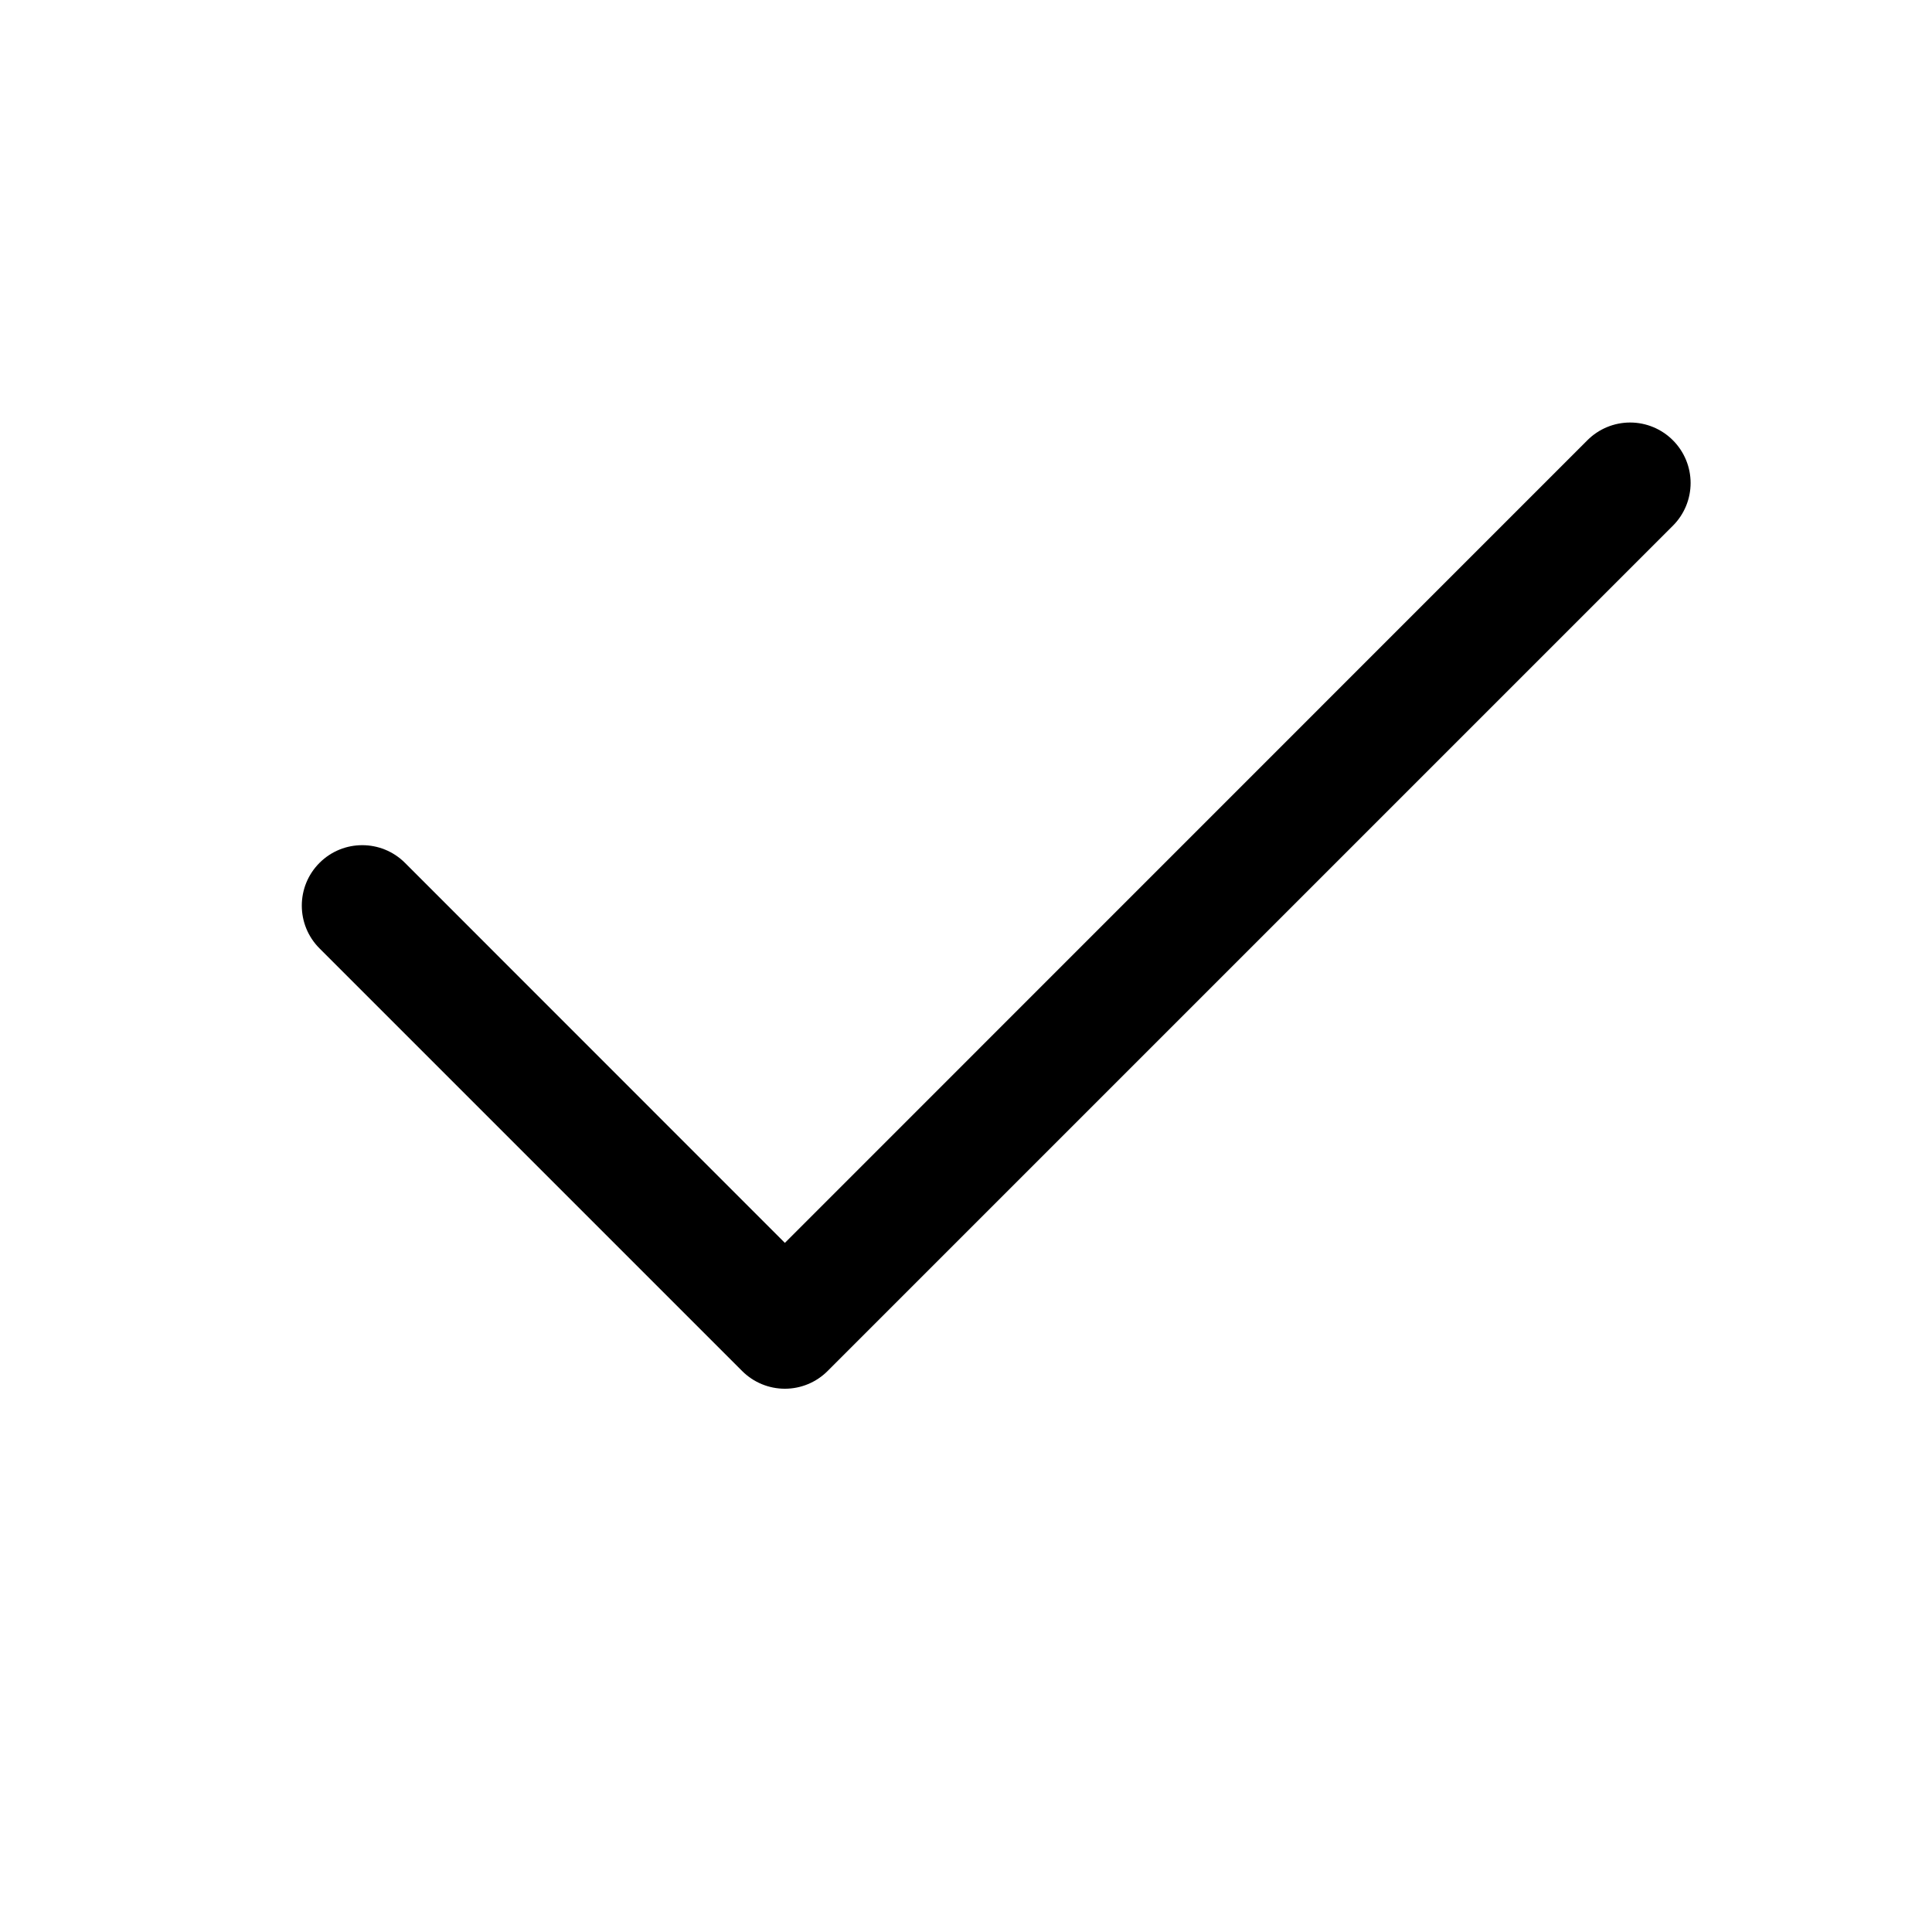
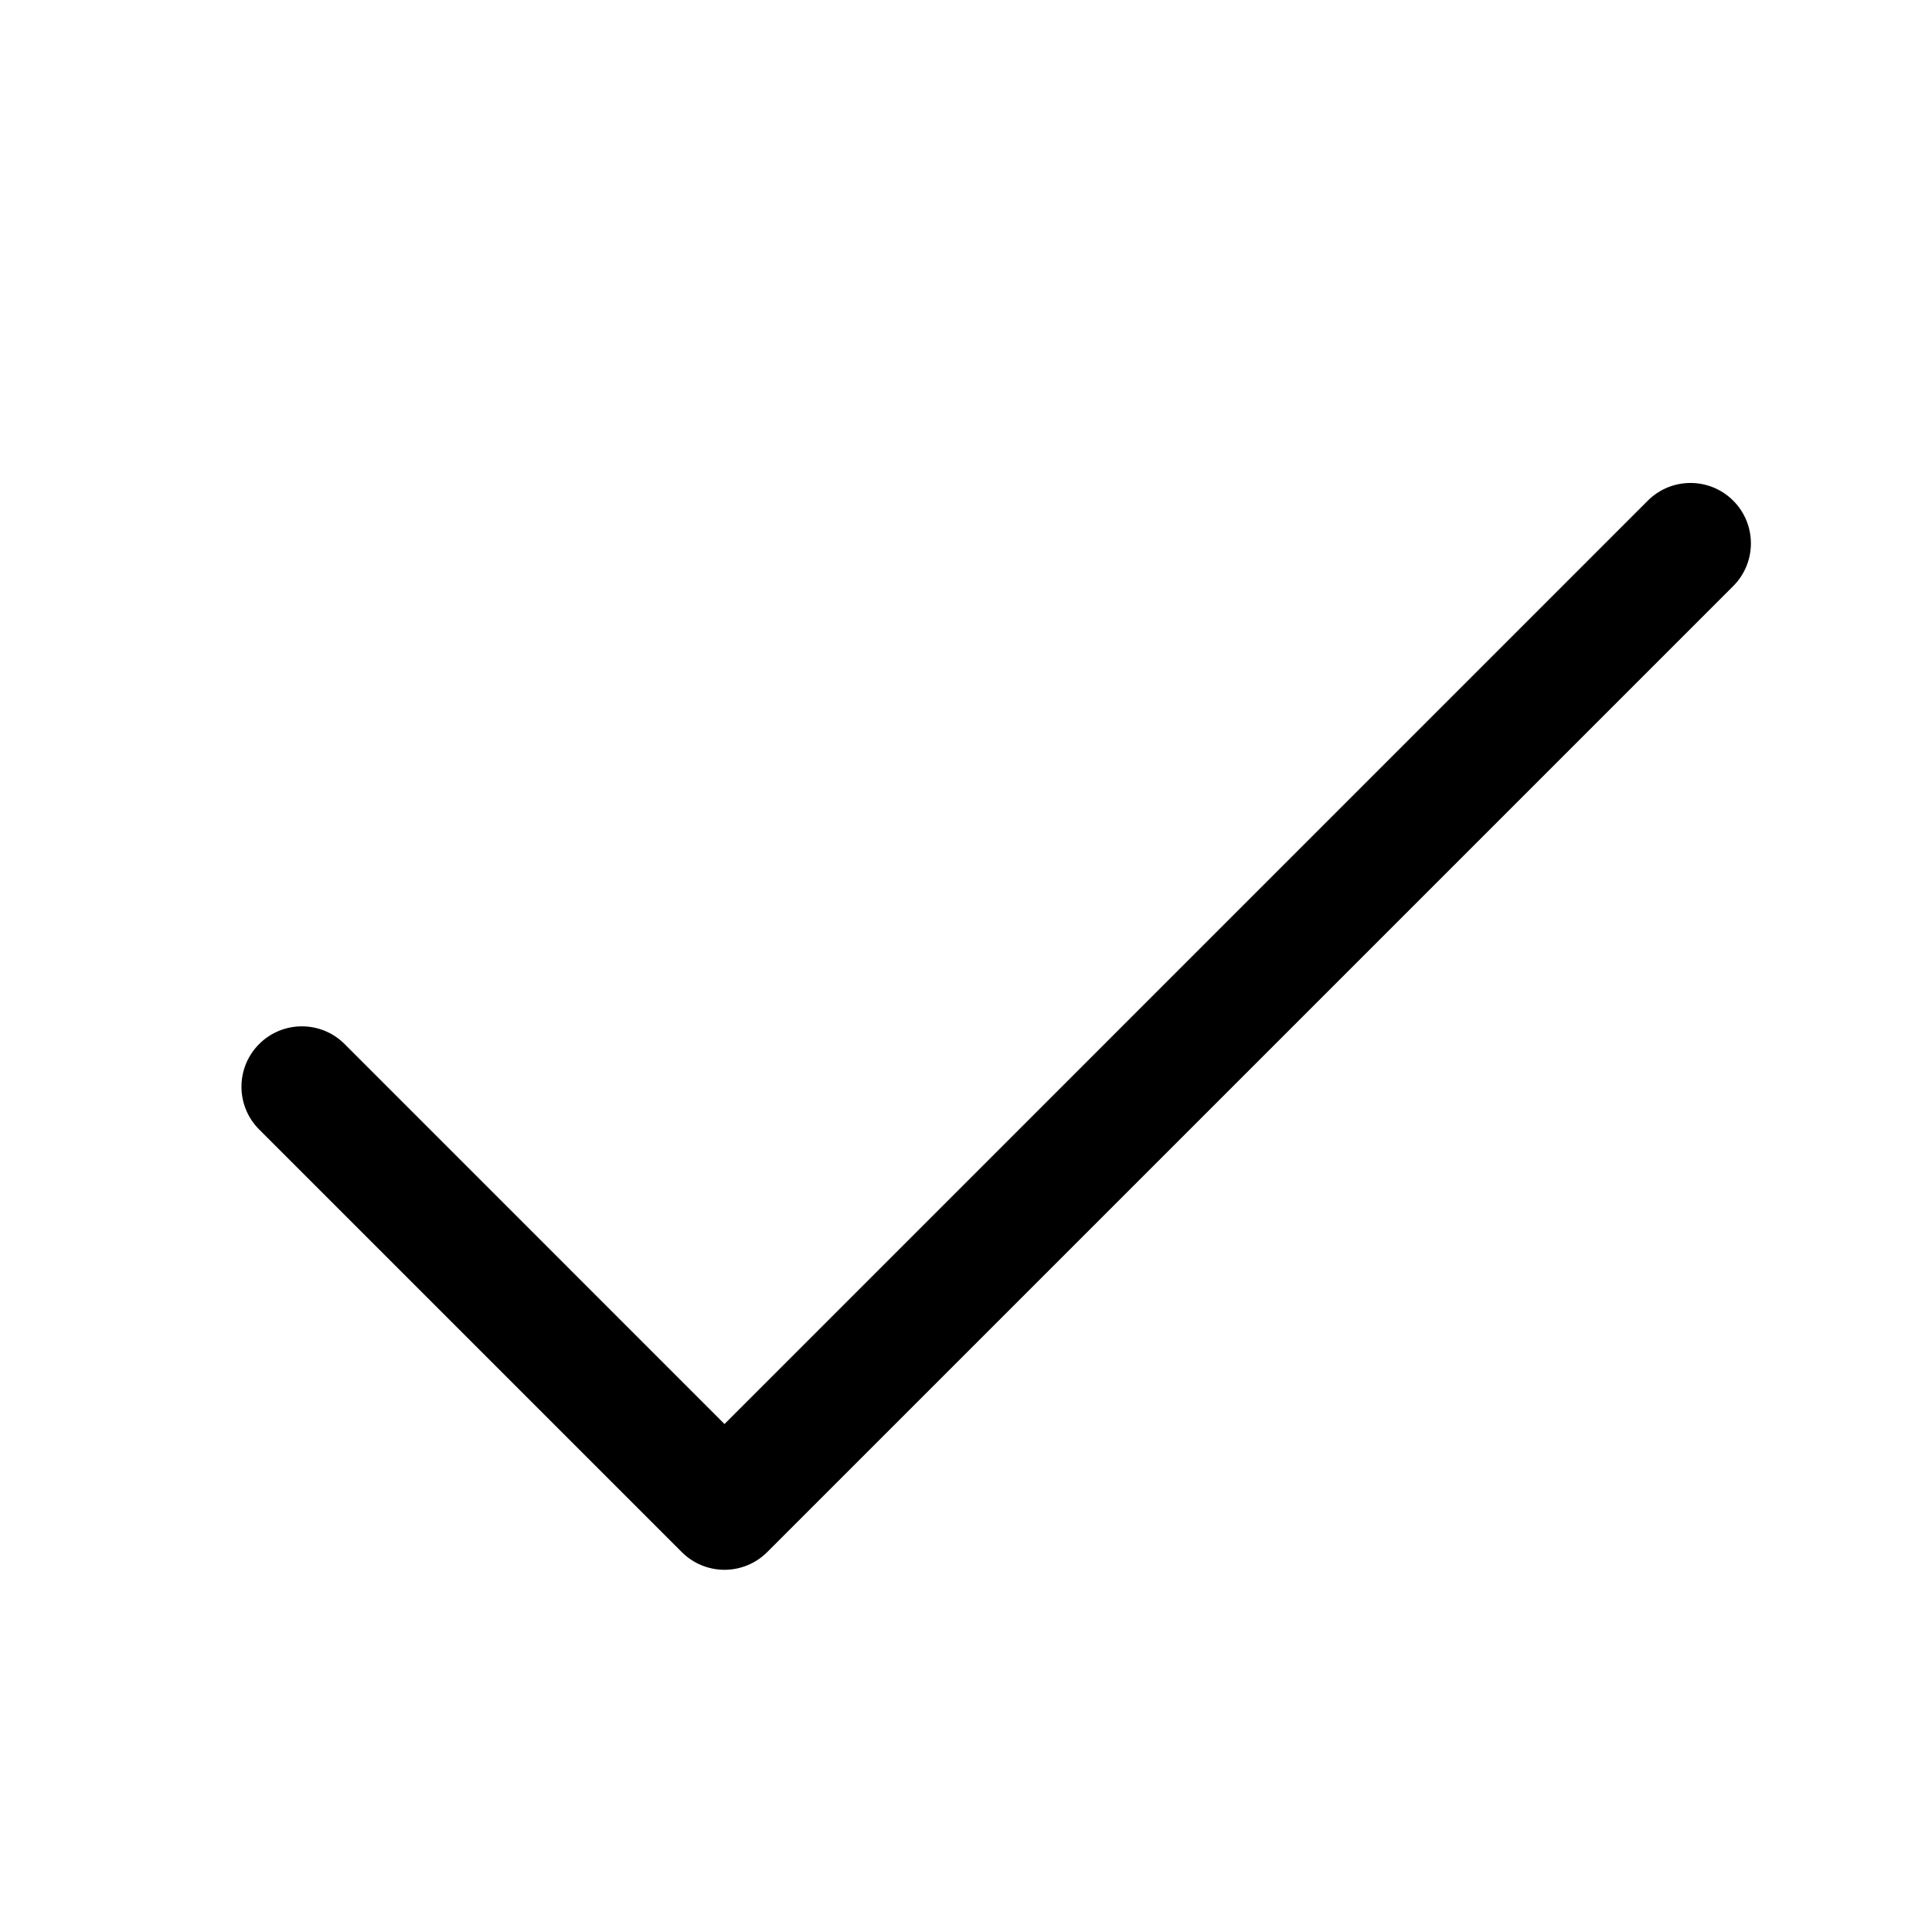
- <svg xmlns="http://www.w3.org/2000/svg" width="16" height="16" fill="currentColor" class="bi bi-check2" viewBox="0 0 16 16">
-   <path d="M13.854 3.646a.5.5 0 0 1 0 .708l-7 7a.5.5 0 0 1-.708 0l-3.5-3.5a.5.5 0 1 1 .708-.708L6.5 10.293l6.646-6.647a.5.5 0 0 1 .708 0" />
+ <svg xmlns="http://www.w3.org/2000/svg" viewBox="0 0 256 256" fill="currentColor">
+   <path d="M229.66,77.66l-128,128a8,8,0,0,1-11.32,0l-56-56a8,8,0,0,1,11.32-11.32L96,188.69,218.34,66.34a8,8,0,0,1,11.32,11.32Z" />
</svg>
